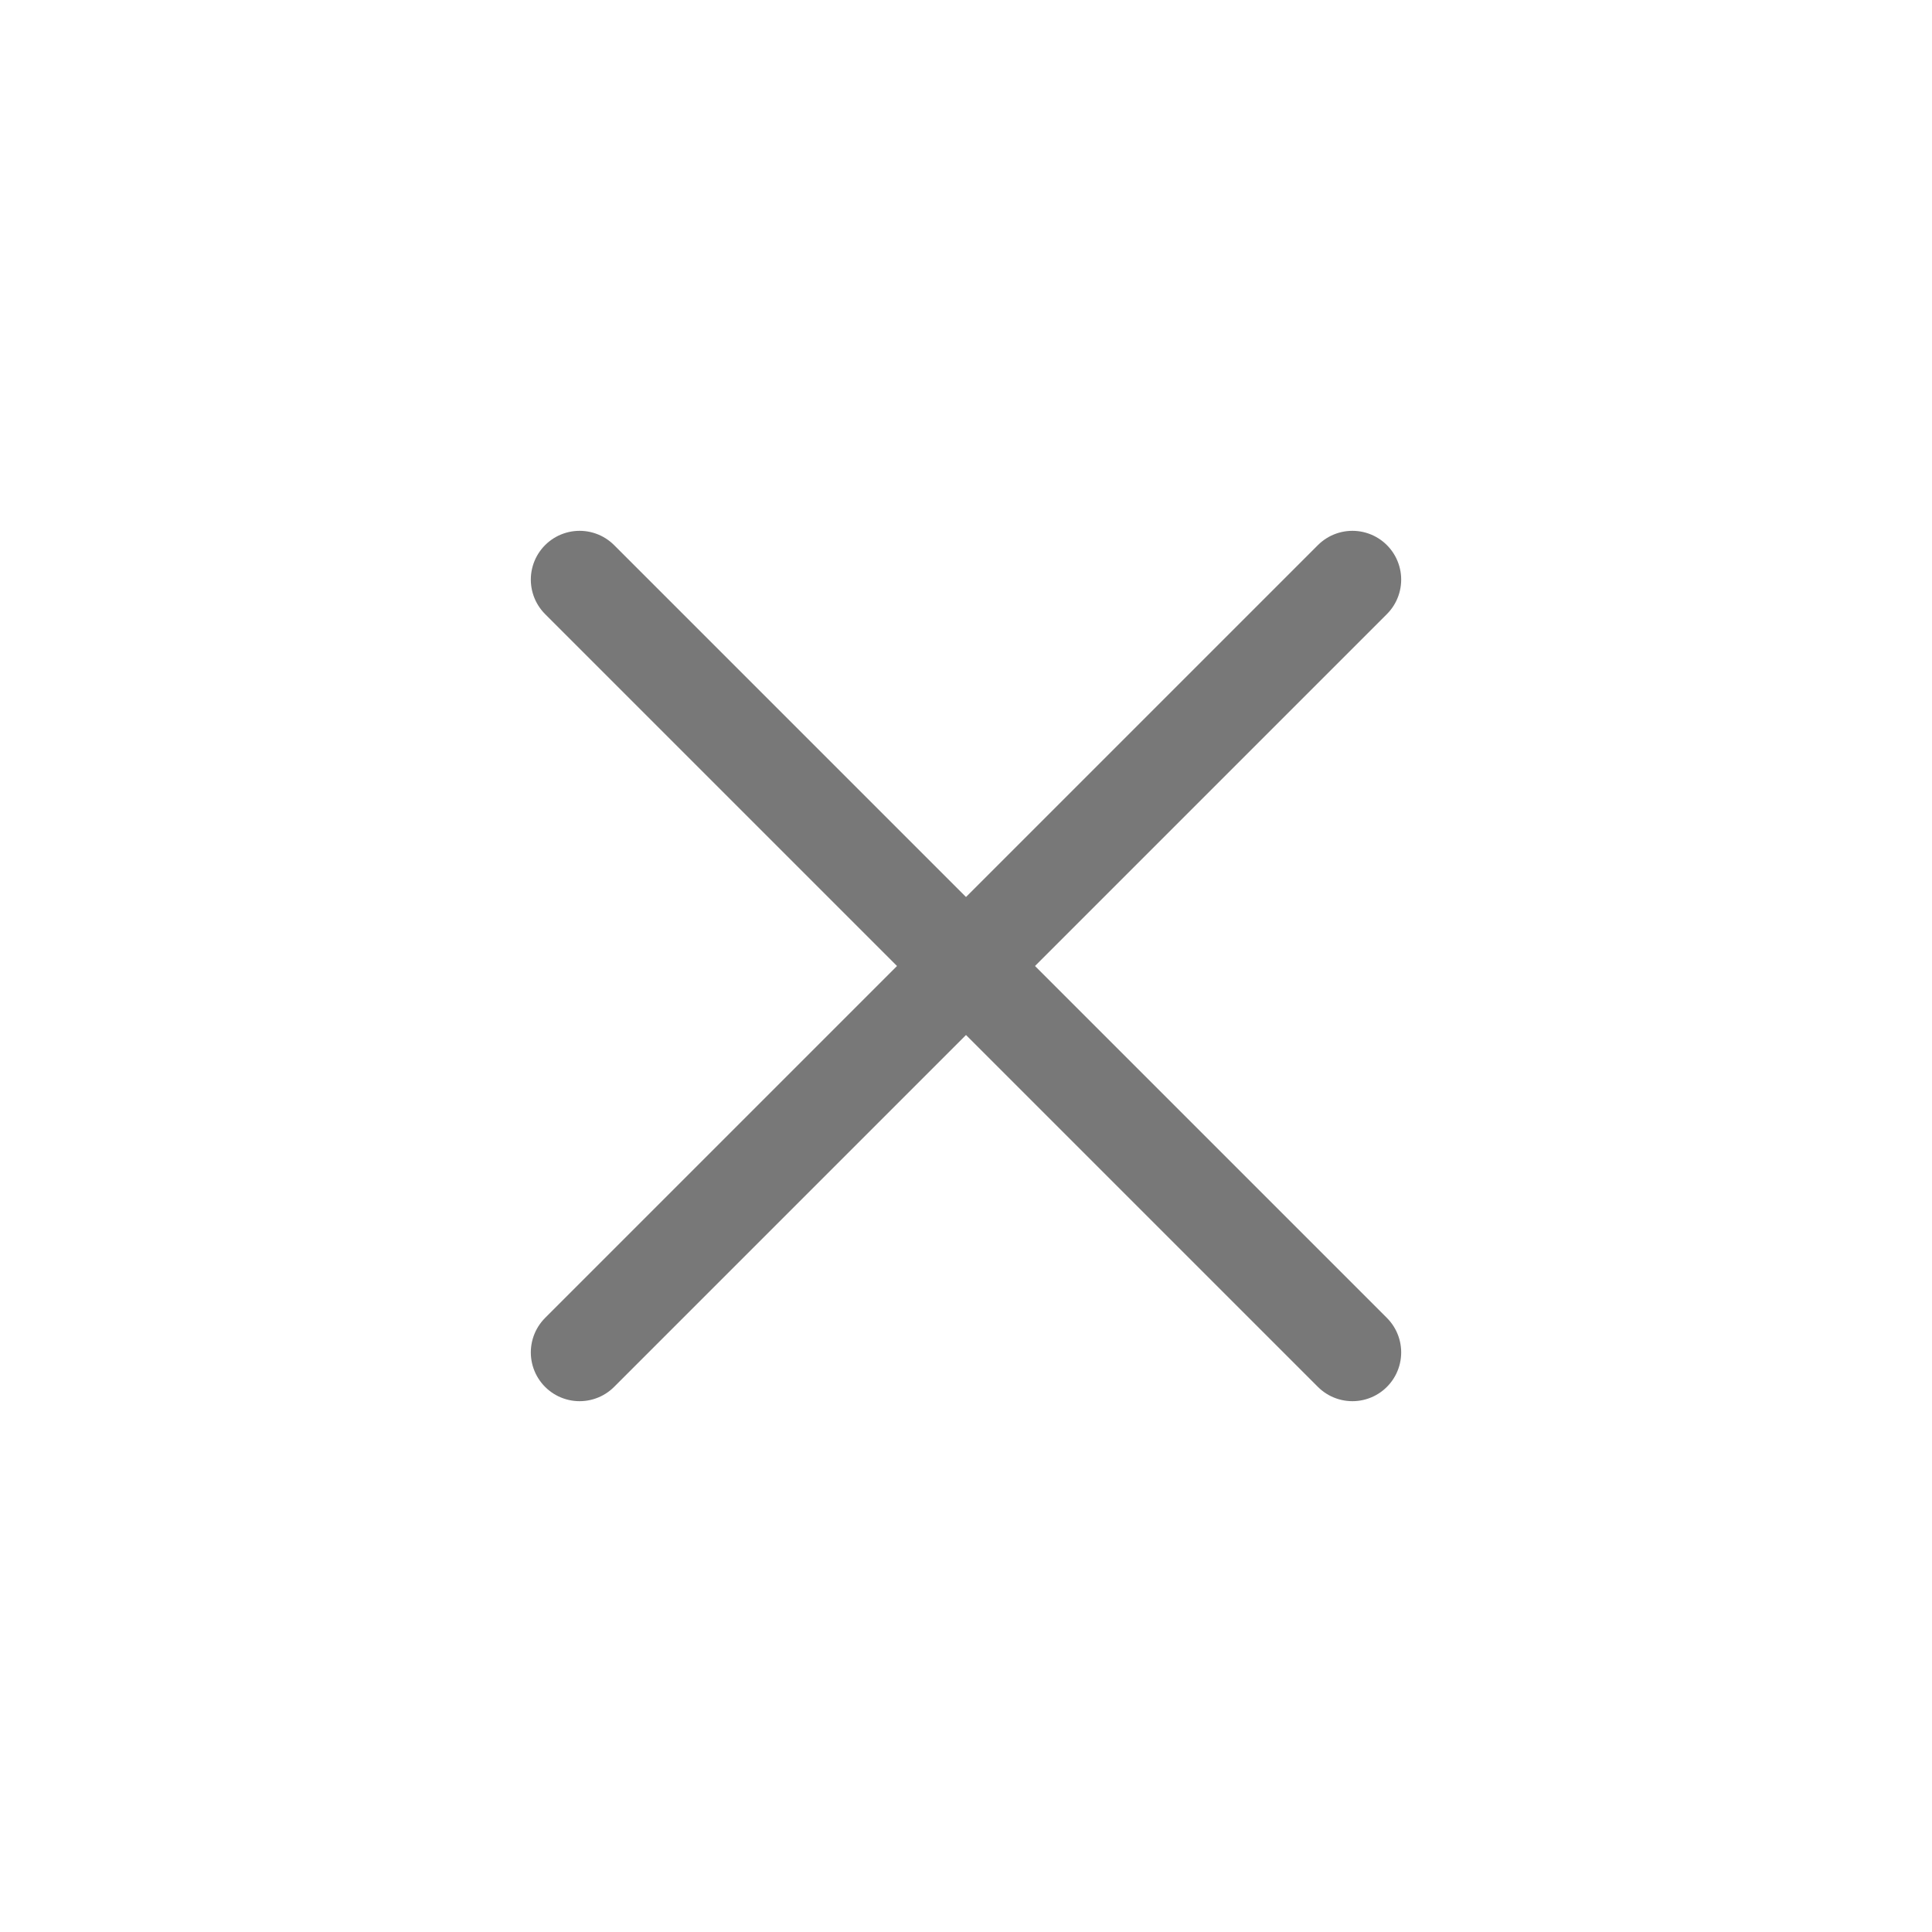
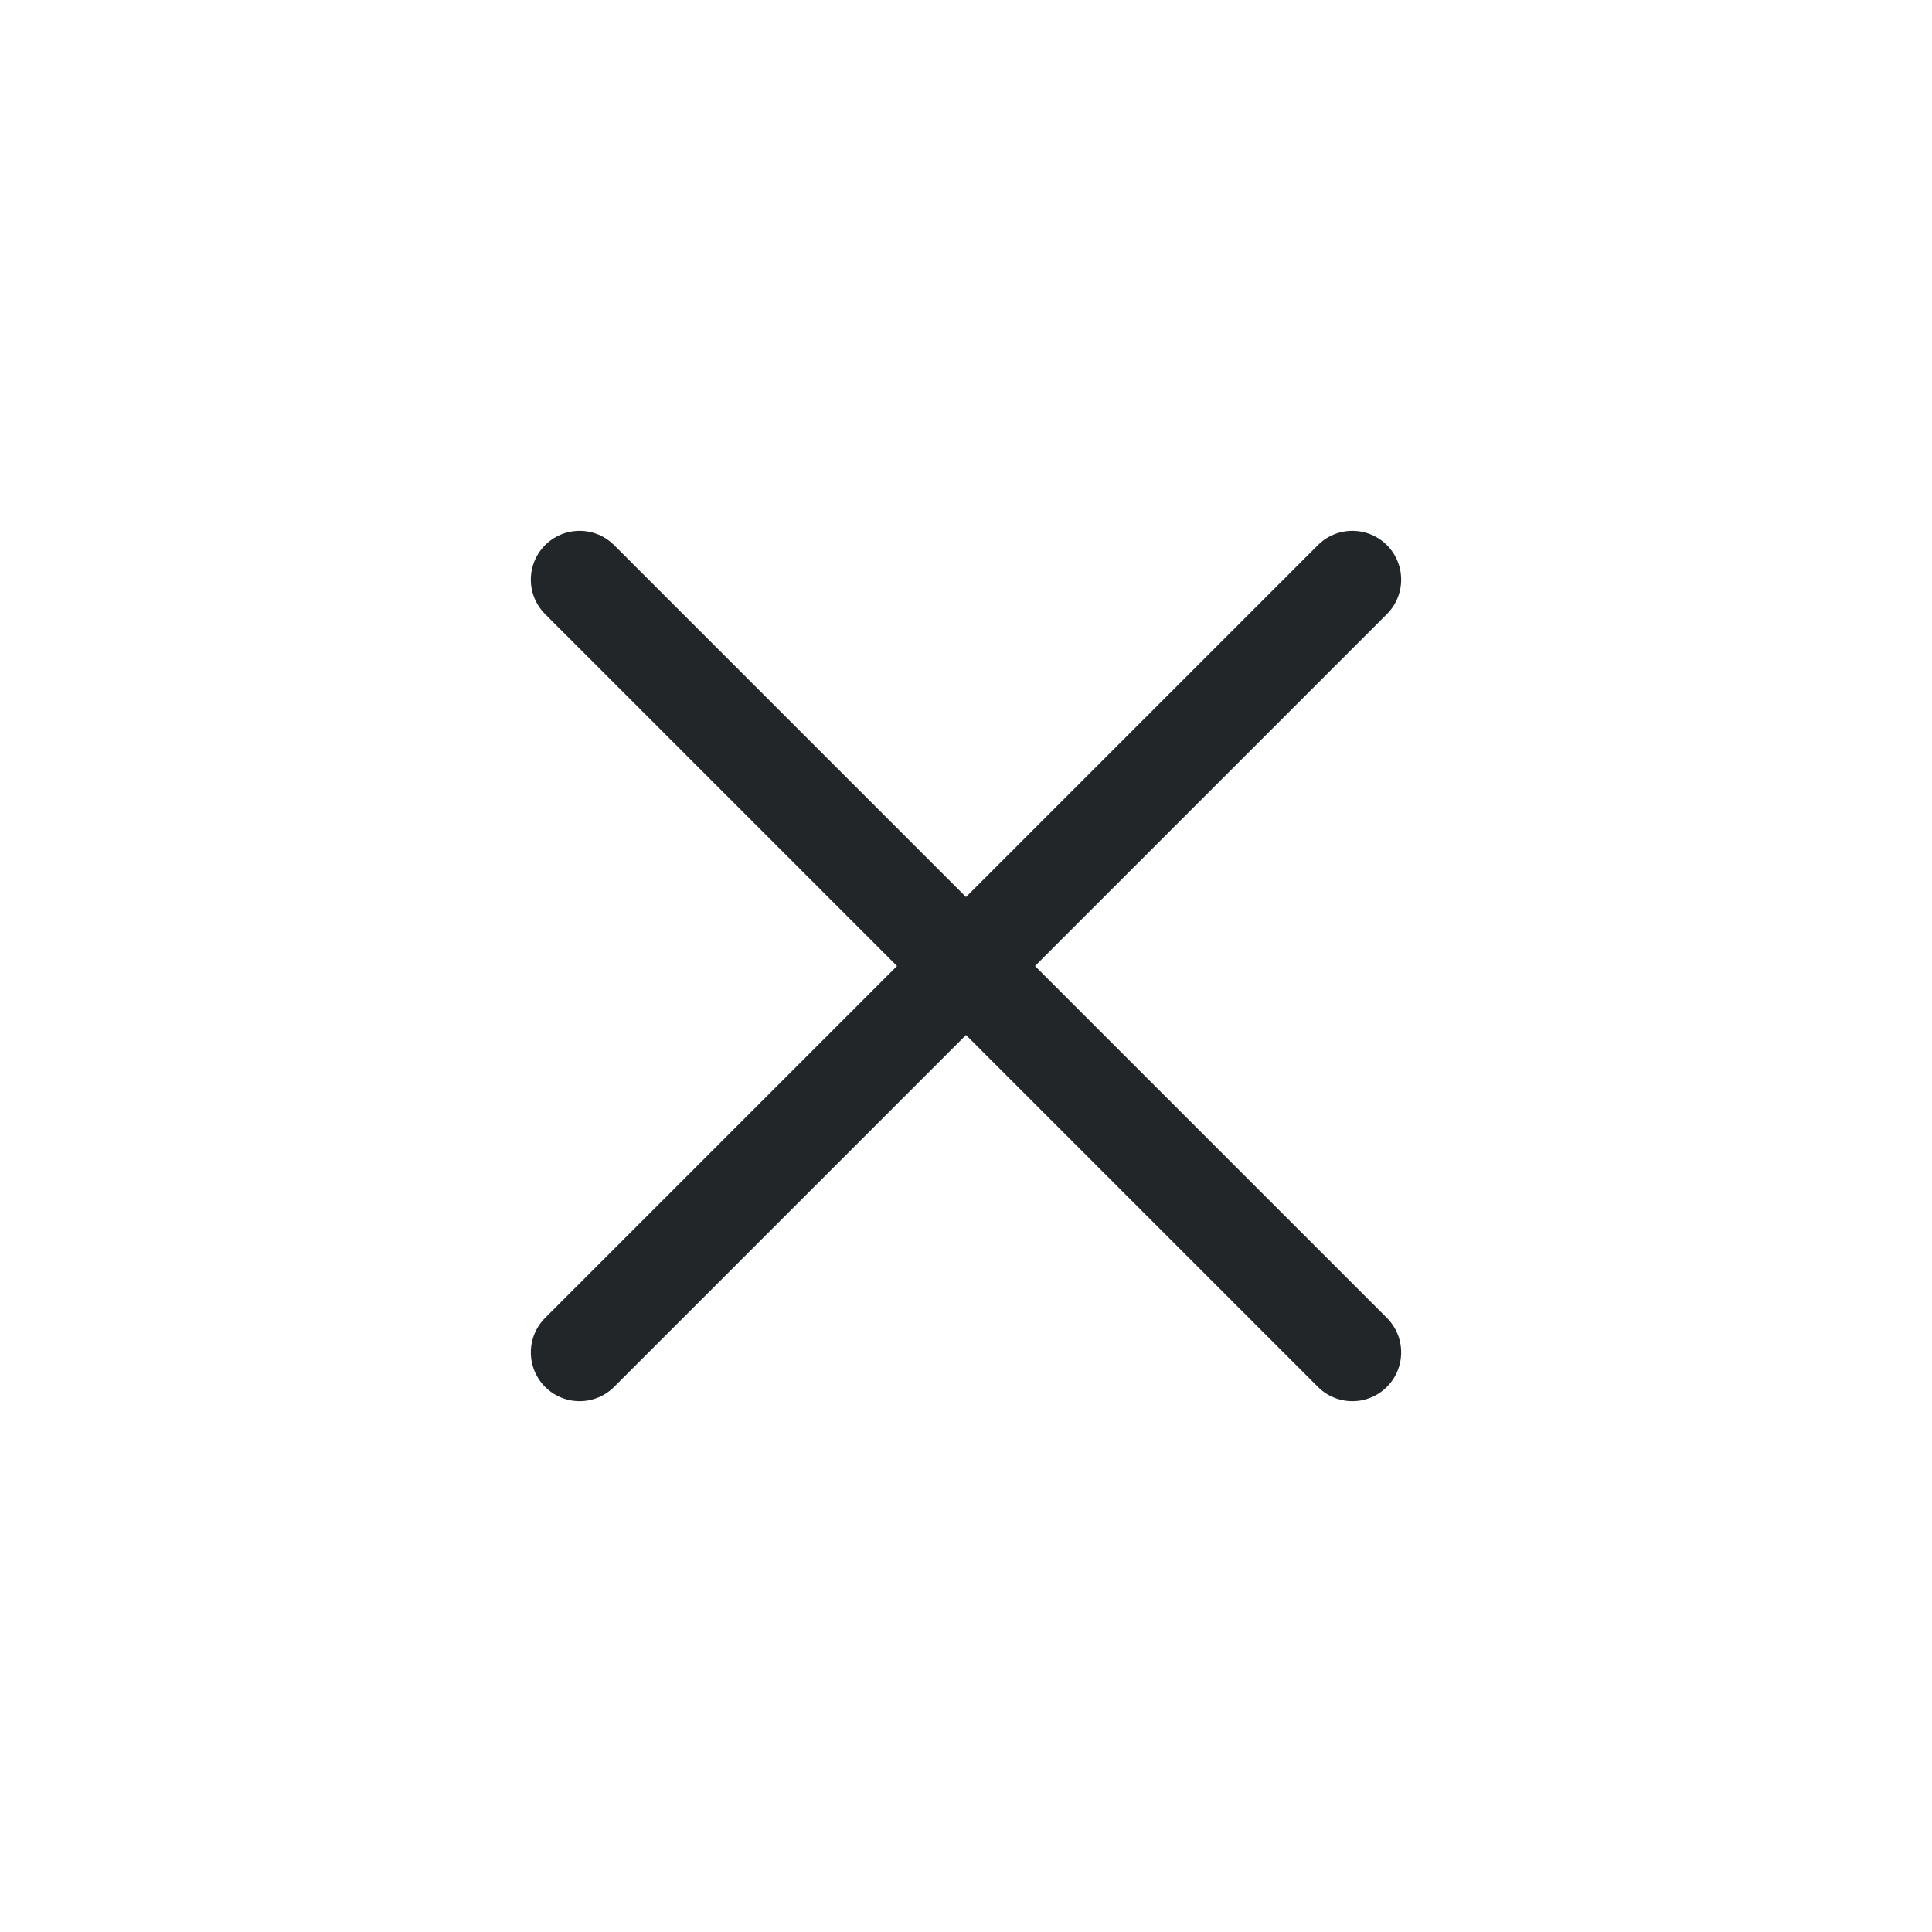
<svg xmlns="http://www.w3.org/2000/svg" viewBox="0 0 50 50" version="1.2" baseProfile="tiny">
  <defs>
</defs>
  <g fill="none" stroke="black" stroke-width="1" fill-rule="evenodd" stroke-linecap="square" stroke-linejoin="bevel">
-     <g fill="none" stroke="#787878" stroke-opacity="1" stroke-width="1.01" stroke-linecap="round" stroke-linejoin="miter" stroke-miterlimit="2" transform="matrix(2.5,0,0,2.5,2.5,2.5)" font-family="Noto Sans" font-size="10" font-weight="400" font-style="normal">
+     <g fill="none" stroke="#232629" stroke-opacity="1" stroke-width="1.01" stroke-linecap="round" stroke-linejoin="miter" stroke-miterlimit="2" transform="matrix(2.5,0,0,2.5,2.5,2.5)" font-family="Noto Sans" font-size="10" font-weight="400" font-style="normal">
      <polyline fill="none" vector-effect="none" points="5,5 13,13 " />
      <polyline fill="none" vector-effect="none" points="13,5 5,13 " />
    </g>
    <g fill="none" stroke="#000000" stroke-opacity="1" stroke-width="1" stroke-linecap="square" stroke-linejoin="bevel" transform="matrix(1,0,0,1,0,0)" font-family="Noto Sans" font-size="10" font-weight="400" font-style="normal">
</g>
  </g>
</svg>
